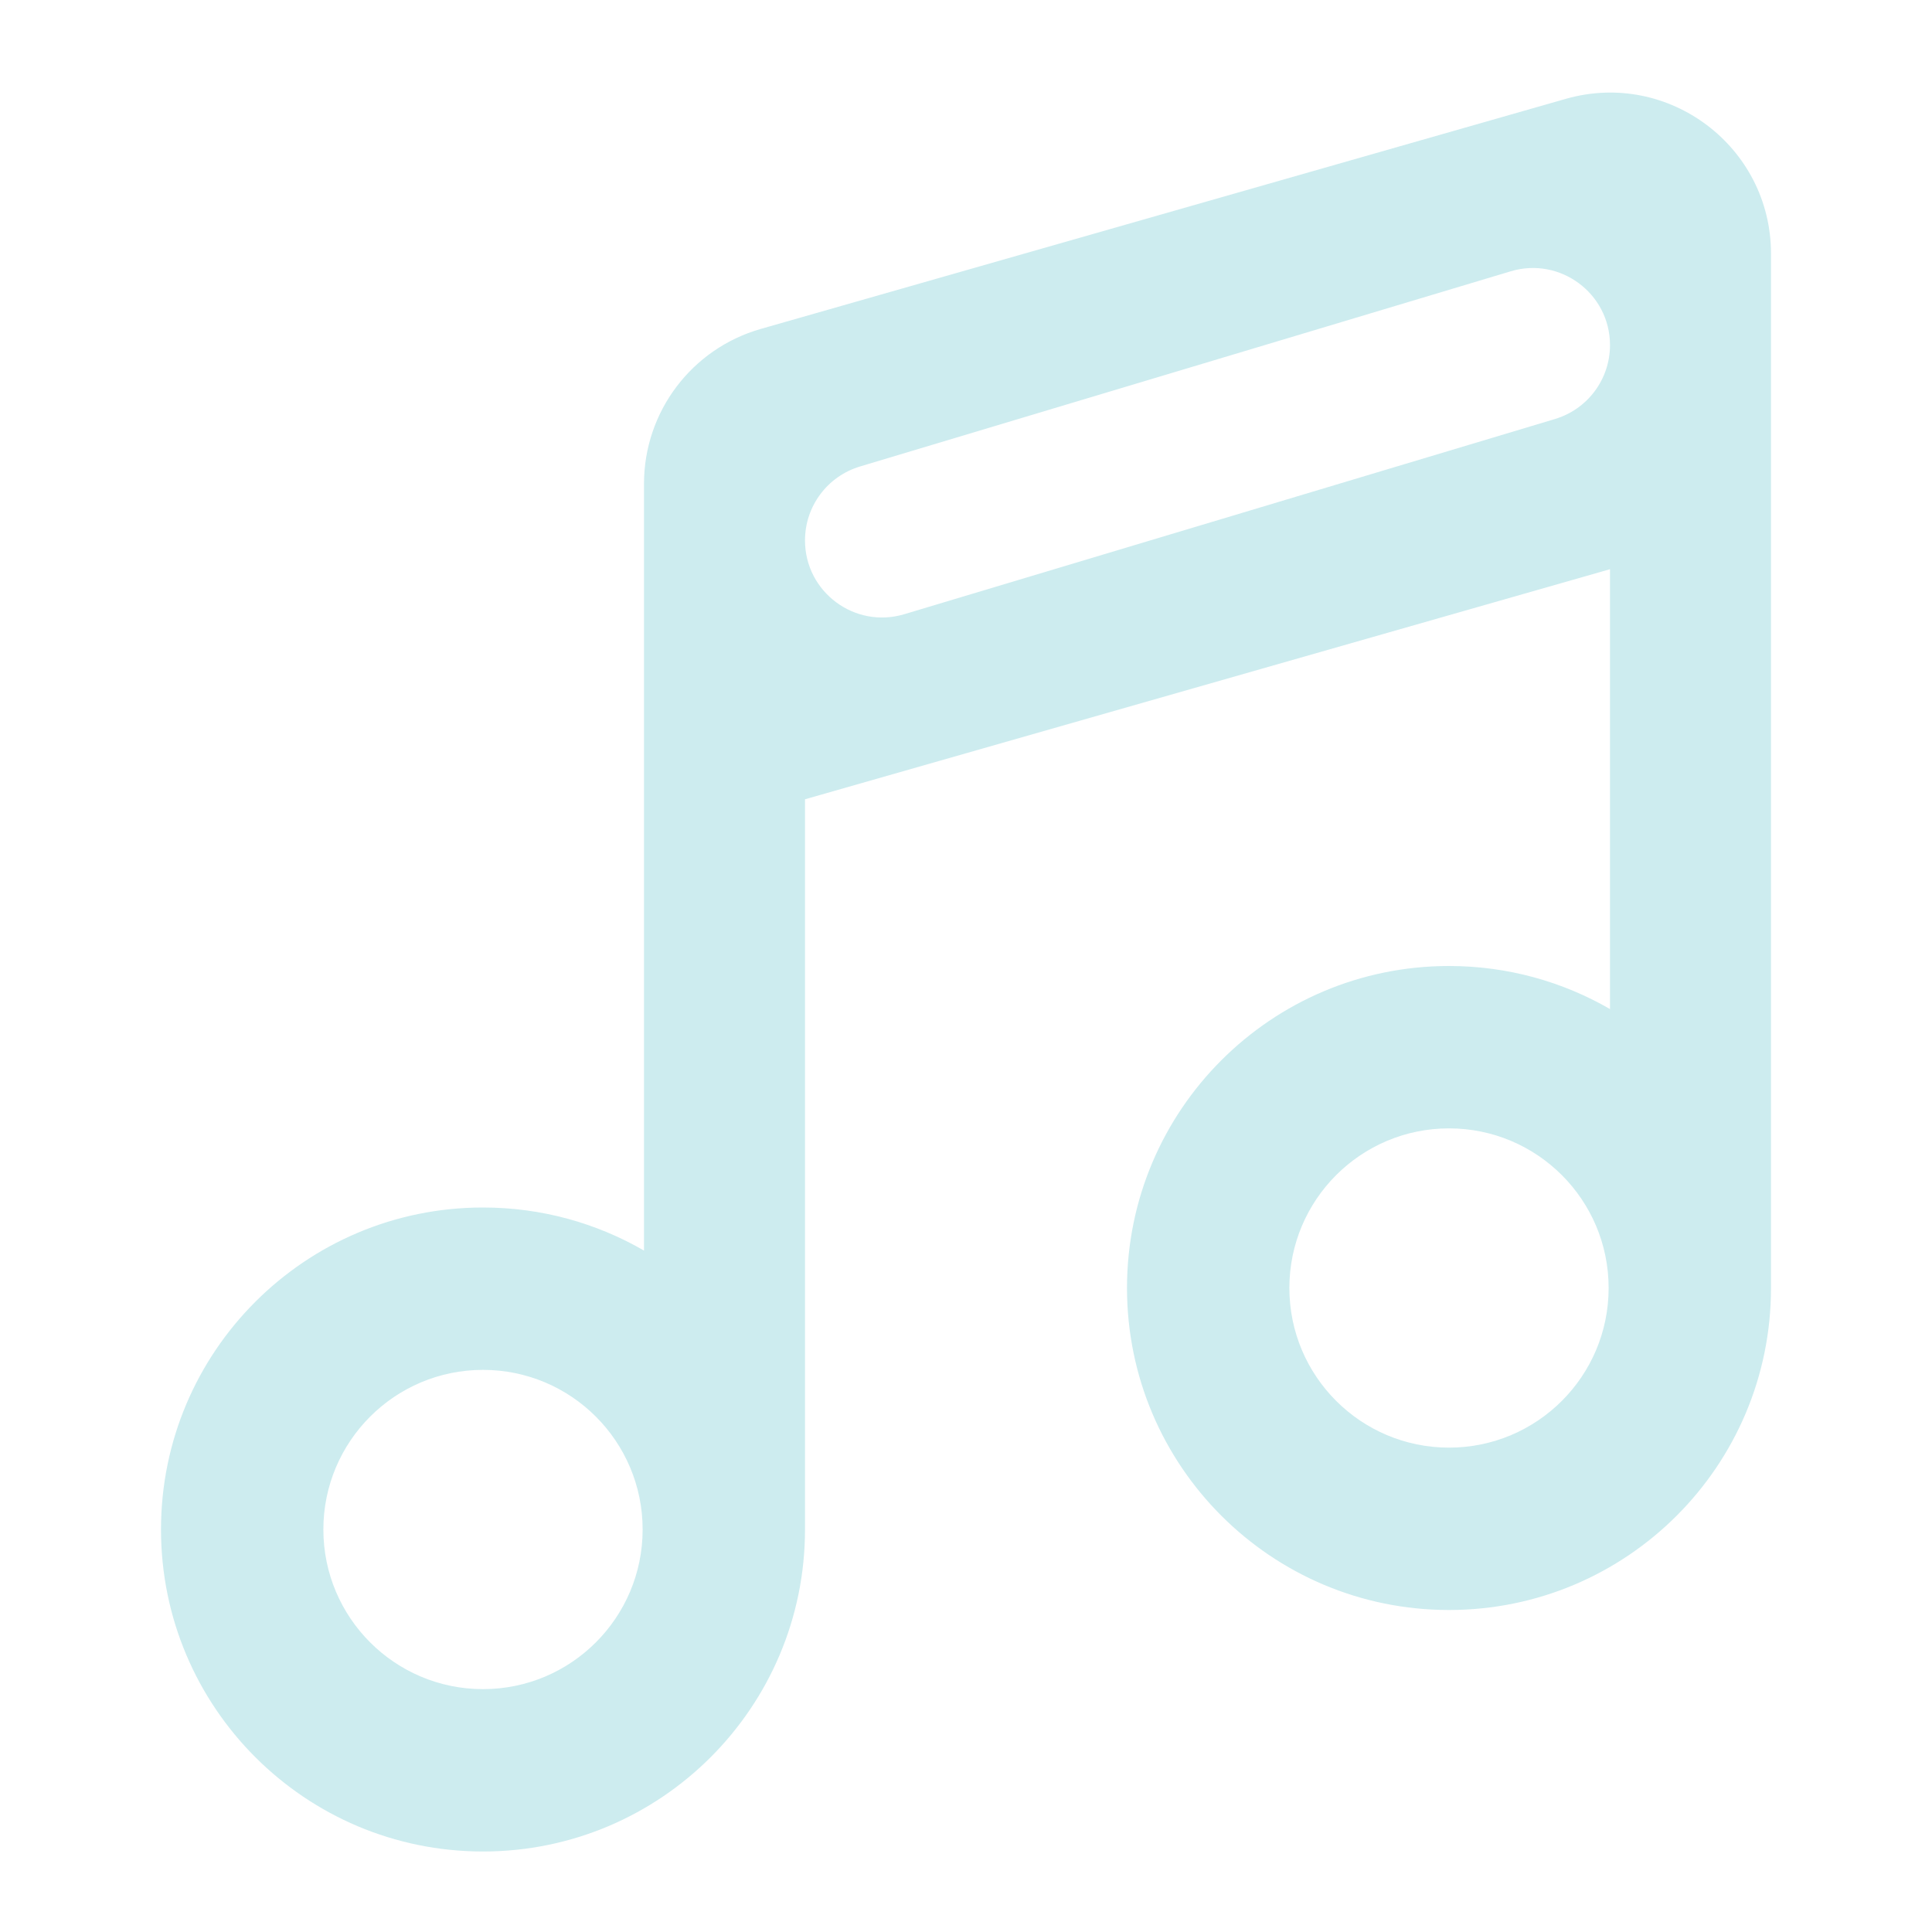
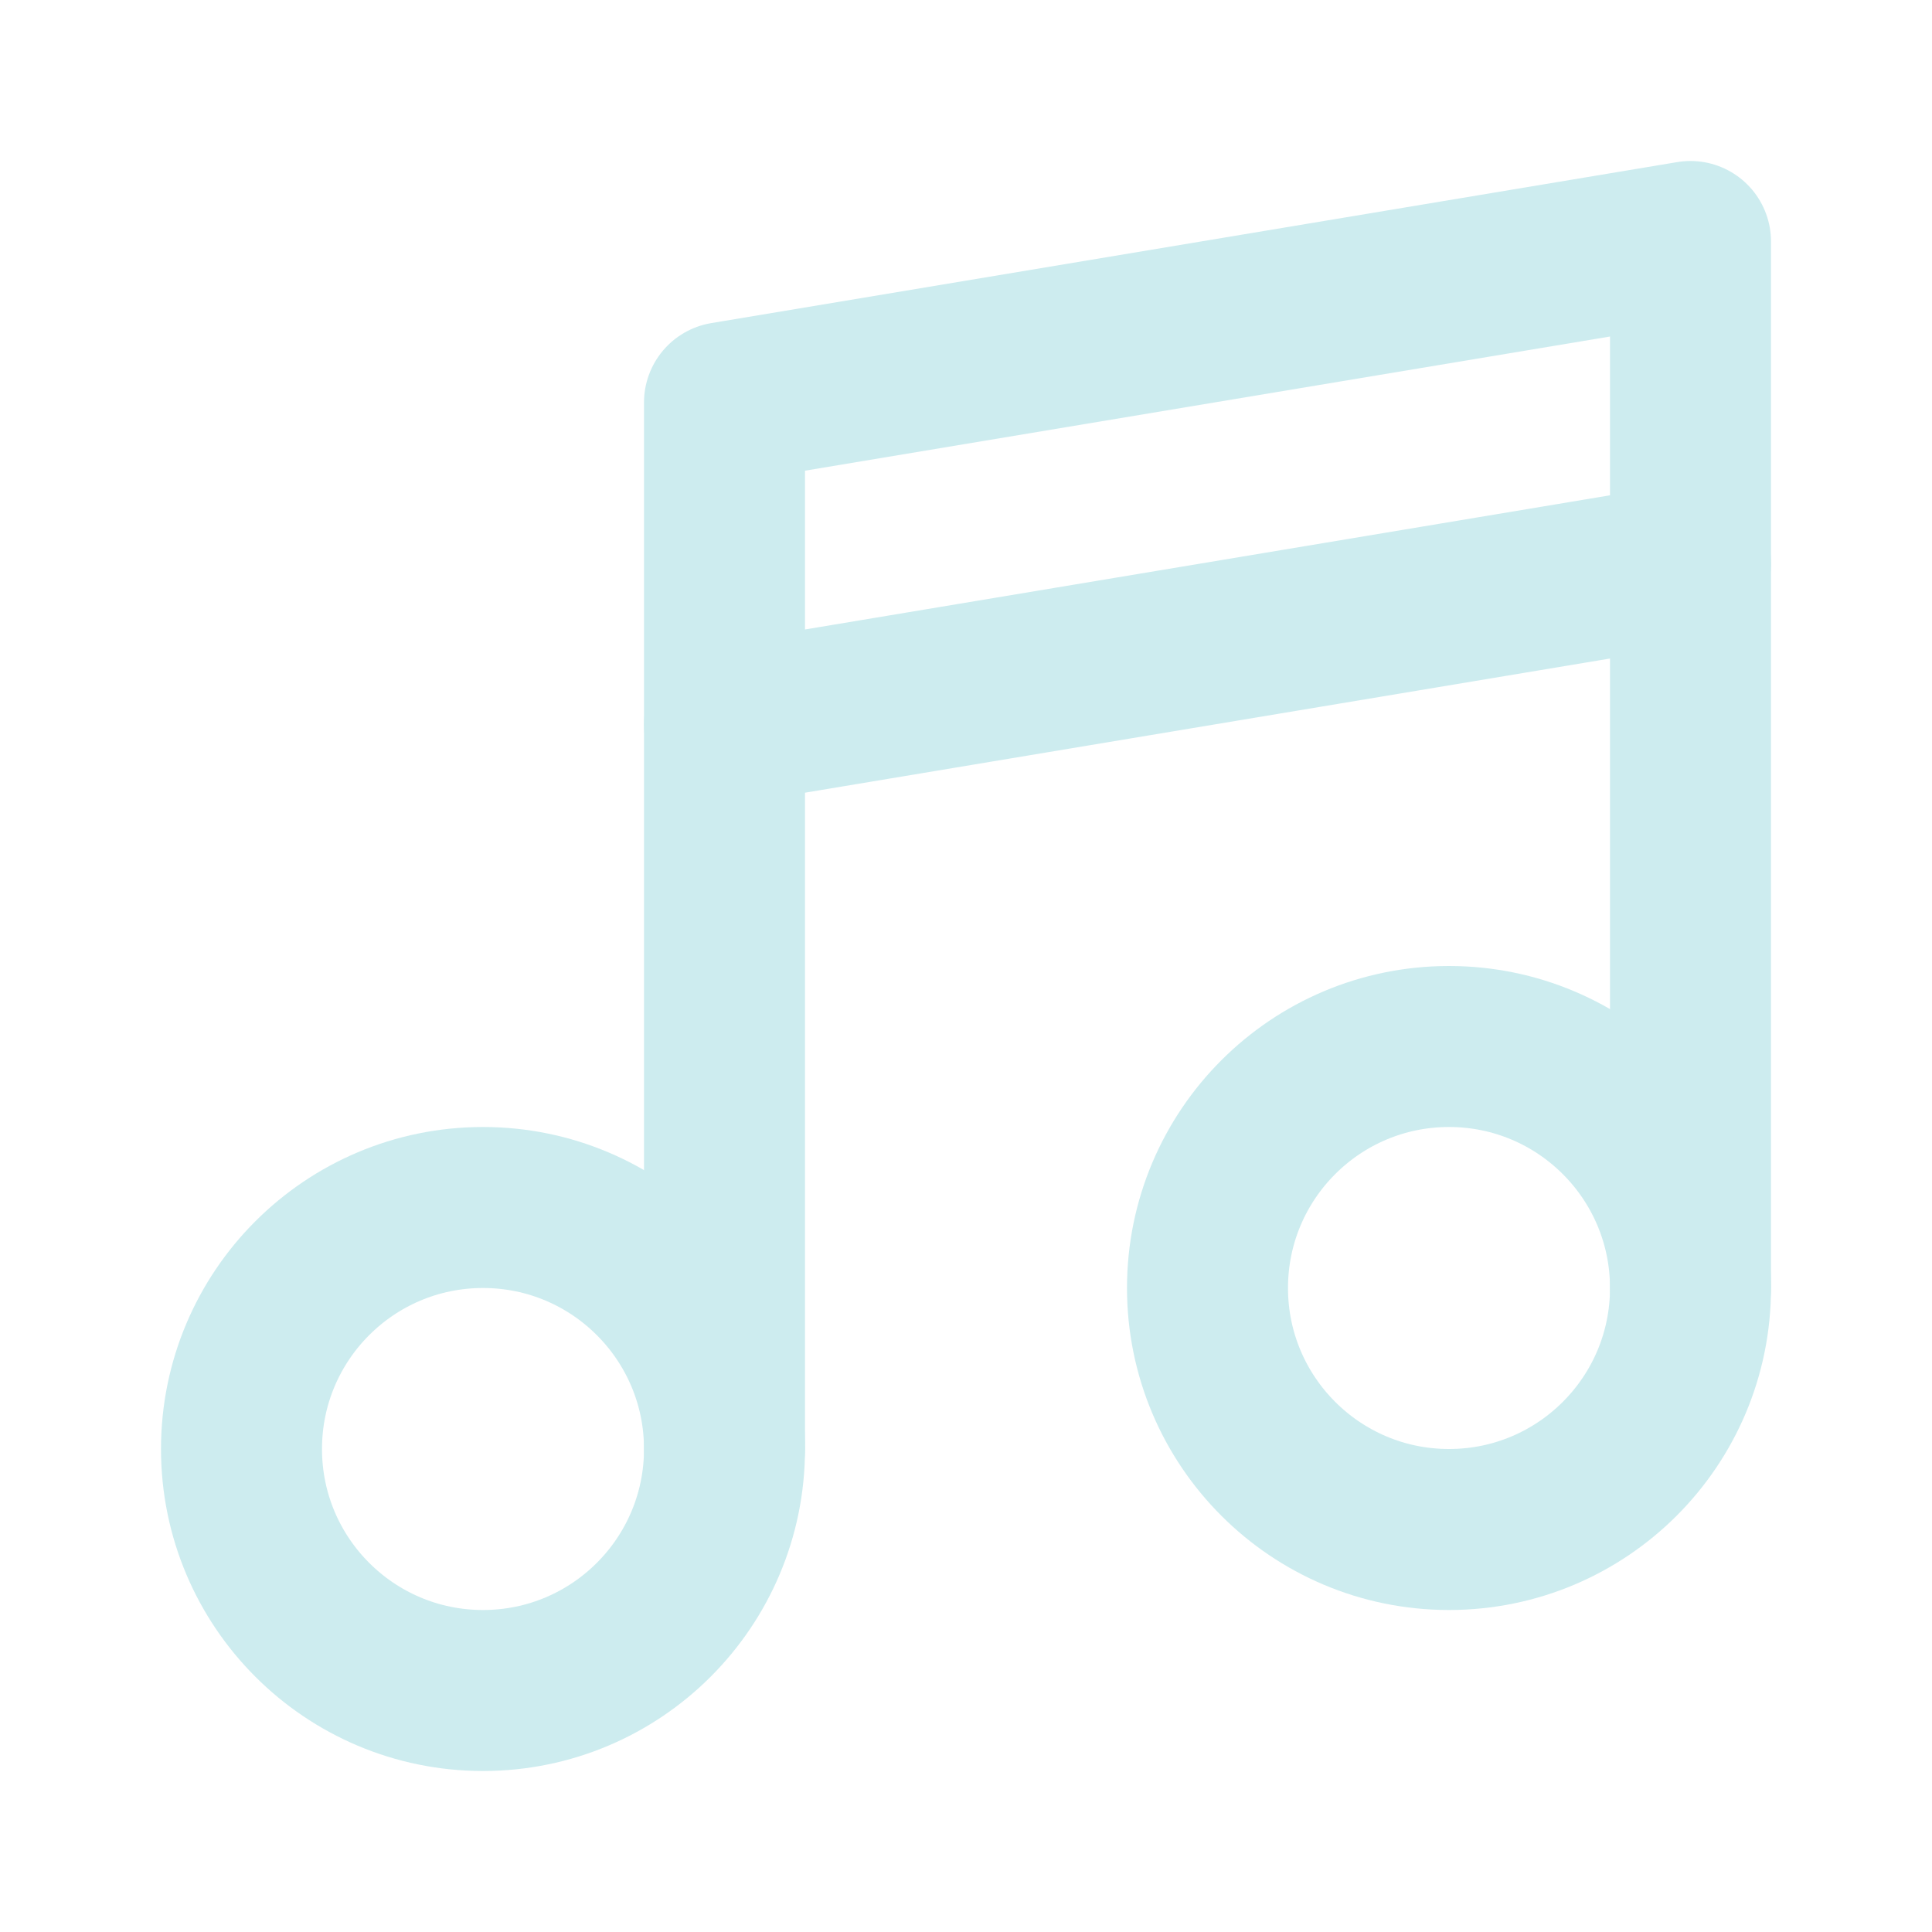
- <svg xmlns="http://www.w3.org/2000/svg" viewBox="0 0 24 24" fill="none">
-   <g stroke-linecap="round" stroke-linejoin="round" />
-   <g>
-     <path fill-rule="evenodd" clip-rule="evenodd" d="M19.451 1.228C20.728 0.863 22 1.823 22 3.151V16C22 18.209 20.209 20 18 20C15.791 20 14 18.209 14 16C14 13.791 15.791 12 18 12C18.729 12 19.412 12.195 20 12.535V7.071L10 9.929V19C10 21.209 8.209 23 6 23C3.791 23 2 21.209 2 19C2 16.791 3.791 15 6 15C6.729 15 7.412 15.195 8 15.535V6.009C8 5.116 8.592 4.331 9.451 4.086L19.451 1.228ZM18.767 3.37C19.381 3.186 20 3.646 20 4.287C20 4.71 19.723 5.083 19.317 5.205L11.233 7.63C10.618 7.814 10 7.354 10 6.713C10 6.29 10.277 5.917 10.683 5.795L18.767 3.37ZM16.017 16C16.017 17.095 16.905 17.983 18 17.983C19.095 17.983 19.983 17.095 19.983 16C19.983 14.905 19.095 14.017 18 14.017C16.905 14.017 16.017 14.905 16.017 16ZM4.017 19C4.017 20.095 4.905 20.983 6 20.983C7.095 20.983 7.983 20.095 7.983 19C7.983 17.905 7.095 17.017 6 17.017C4.905 17.017 4.017 17.905 4.017 19Z" fill="#CDECEF" />
-   </g>
+ <svg xmlns="http://www.w3.org/2000/svg" viewBox="0 0 24 24" fill="none" stroke="#CDECEF" stroke-width="2" stroke-linecap="round" stroke-linejoin="round">
+   <path d="M9 18V5l12-2v13" />
+   <path d="m9 9 12-2" />
+   <circle cx="6" cy="18" r="3" />
+   <circle cx="18" cy="16" r="3" />
</svg>
